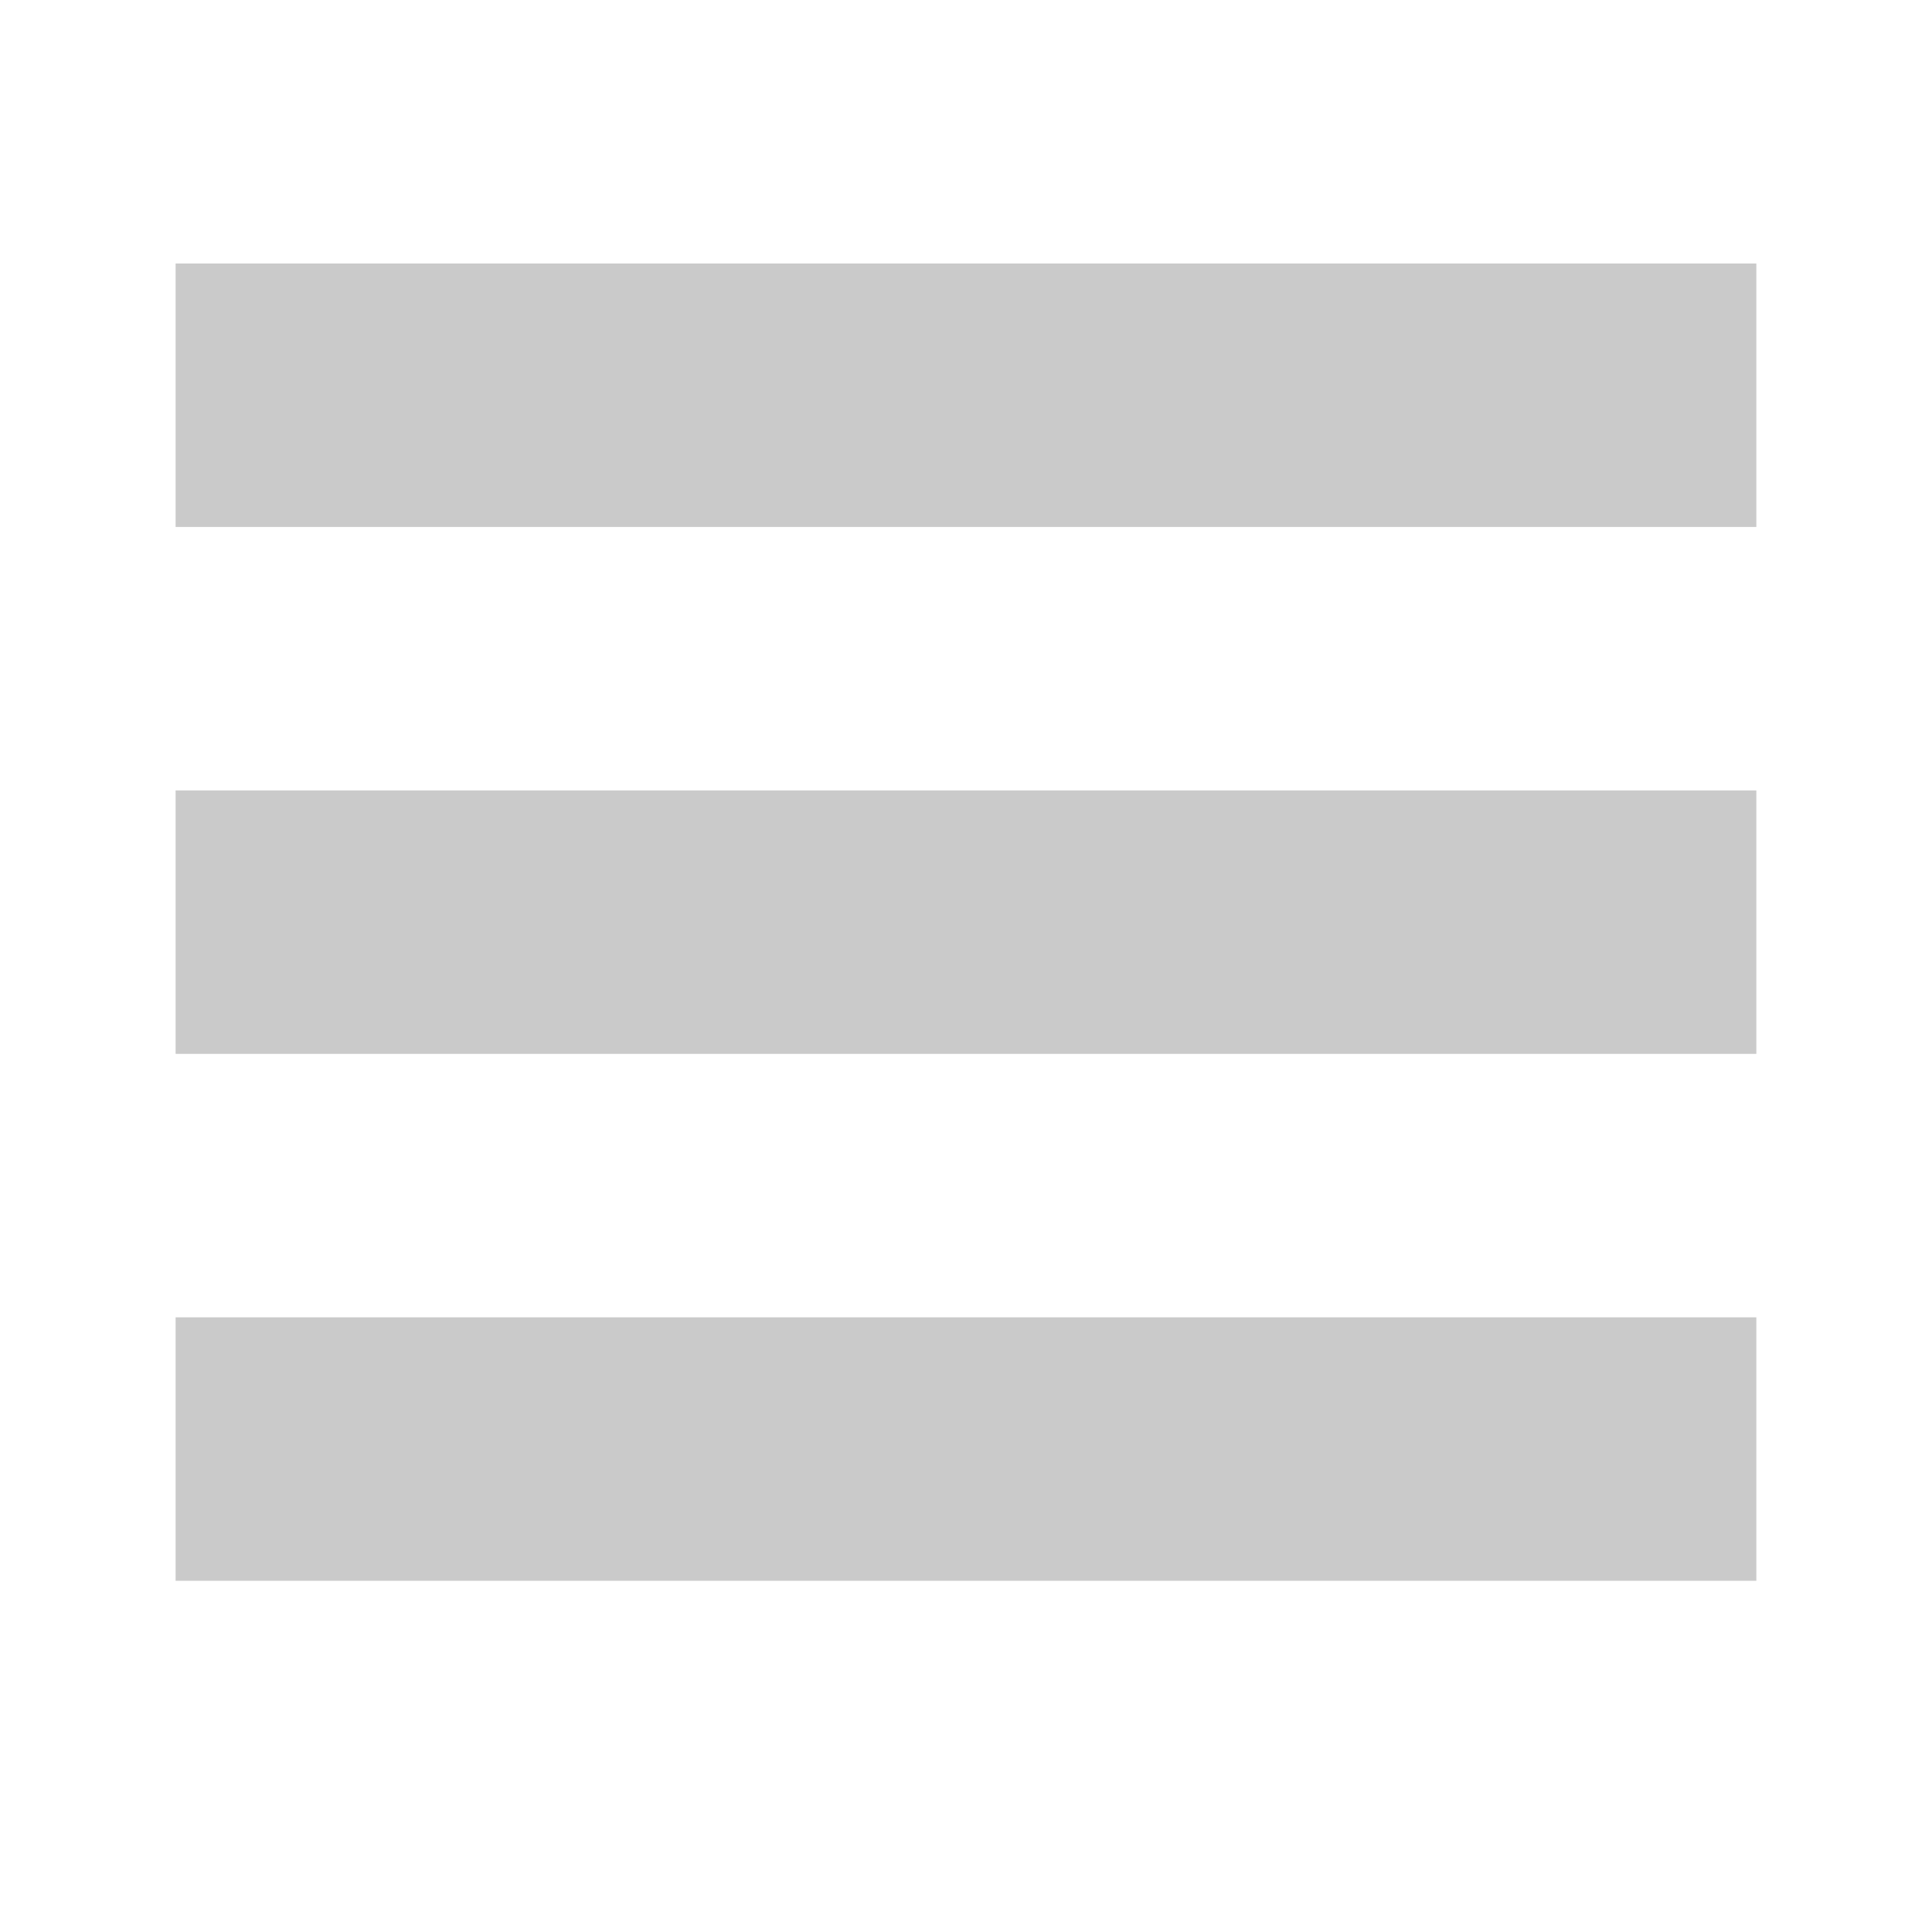
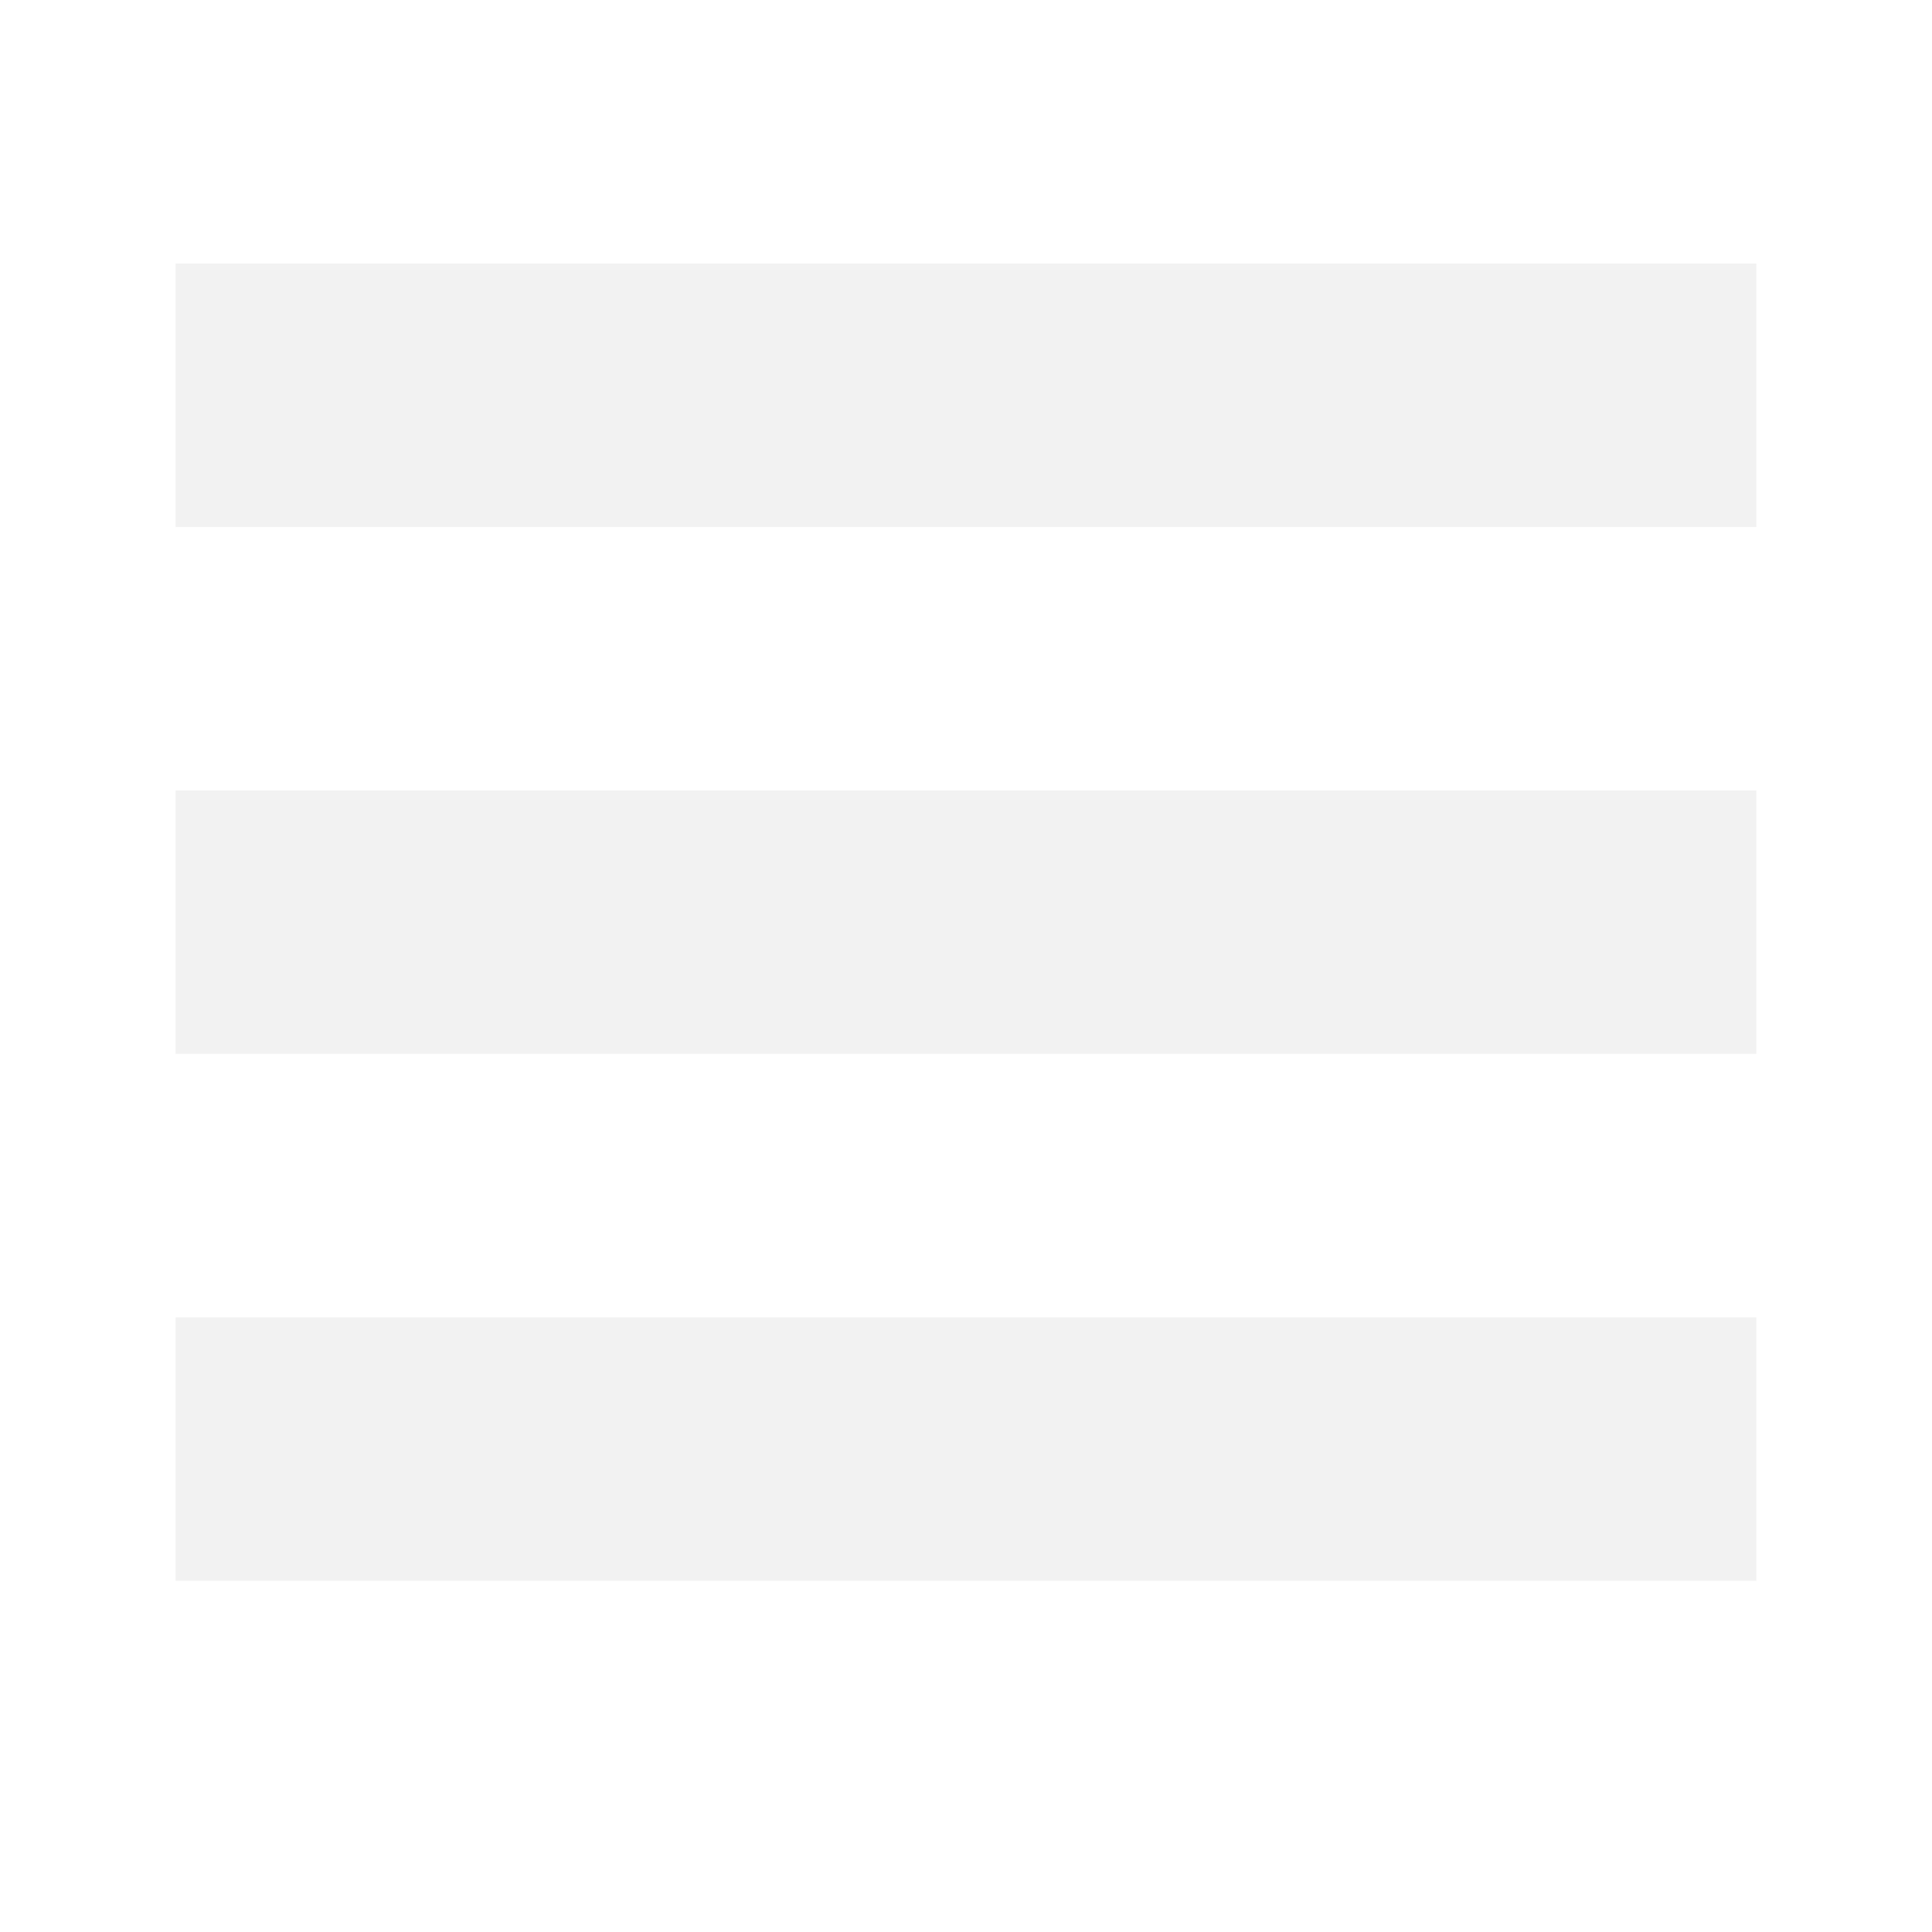
<svg xmlns="http://www.w3.org/2000/svg" width="22" height="22" id="svg3049" version="1.1">
  <defs id="defs3051" />
  <g id="layer1" transform="matrix(1.5,0,0,1.600002,-633.5713,-851.0661)">
-     <rect style="opacity:1;vector-effect:none;fill:#cacaca;fill-opacity:1;stroke:none;stroke-width:0.484;stroke-linecap:round;stroke-linejoin:miter;stroke-miterlimit:4;stroke-dasharray:none;stroke-dashoffset:3.2;stroke-opacity:1" id="rect818" width="12" height="1.875" x="423.714" y="533.791" />
-     <rect style="opacity:1;vector-effect:none;fill:#cacaca;fill-opacity:1;stroke:none;stroke-width:0.484;stroke-linecap:round;stroke-linejoin:miter;stroke-miterlimit:4;stroke-dasharray:none;stroke-dashoffset:3.2;stroke-opacity:1" id="rect818-3" width="12" height="1.875" x="423.714" y="537.541" />
-     <rect style="opacity:1;vector-effect:none;fill:#cacaca;fill-opacity:1;stroke:none;stroke-width:0.484;stroke-linecap:round;stroke-linejoin:miter;stroke-miterlimit:4;stroke-dasharray:none;stroke-dashoffset:3.2;stroke-opacity:1" id="rect818-3-6" width="12" height="1.875" x="423.714" y="541.291" />
+     <rect style="opacity:1;vector-effect:none;fill:#f2f2f2;fill-opacity:1;stroke:none;stroke-width:0.484;stroke-linecap:round;stroke-linejoin:miter;stroke-miterlimit:4;stroke-dasharray:none;stroke-dashoffset:3.2;stroke-opacity:1" id="rect818" width="12" height="1.875" x="423.714" y="533.791" />
+     <rect style="opacity:1;vector-effect:none;fill:#f2f2f2;fill-opacity:1;stroke:none;stroke-width:0.484;stroke-linecap:round;stroke-linejoin:miter;stroke-miterlimit:4;stroke-dasharray:none;stroke-dashoffset:3.2;stroke-opacity:1" id="rect818-3" width="12" height="1.875" x="423.714" y="537.541" />
+     <rect style="opacity:1;vector-effect:none;fill:#f2f2f2;fill-opacity:1;stroke:none;stroke-width:0.484;stroke-linecap:round;stroke-linejoin:miter;stroke-miterlimit:4;stroke-dasharray:none;stroke-dashoffset:3.2;stroke-opacity:1" id="rect818-3-6" width="12" height="1.875" x="423.714" y="541.291" />
  </g>
</svg>
